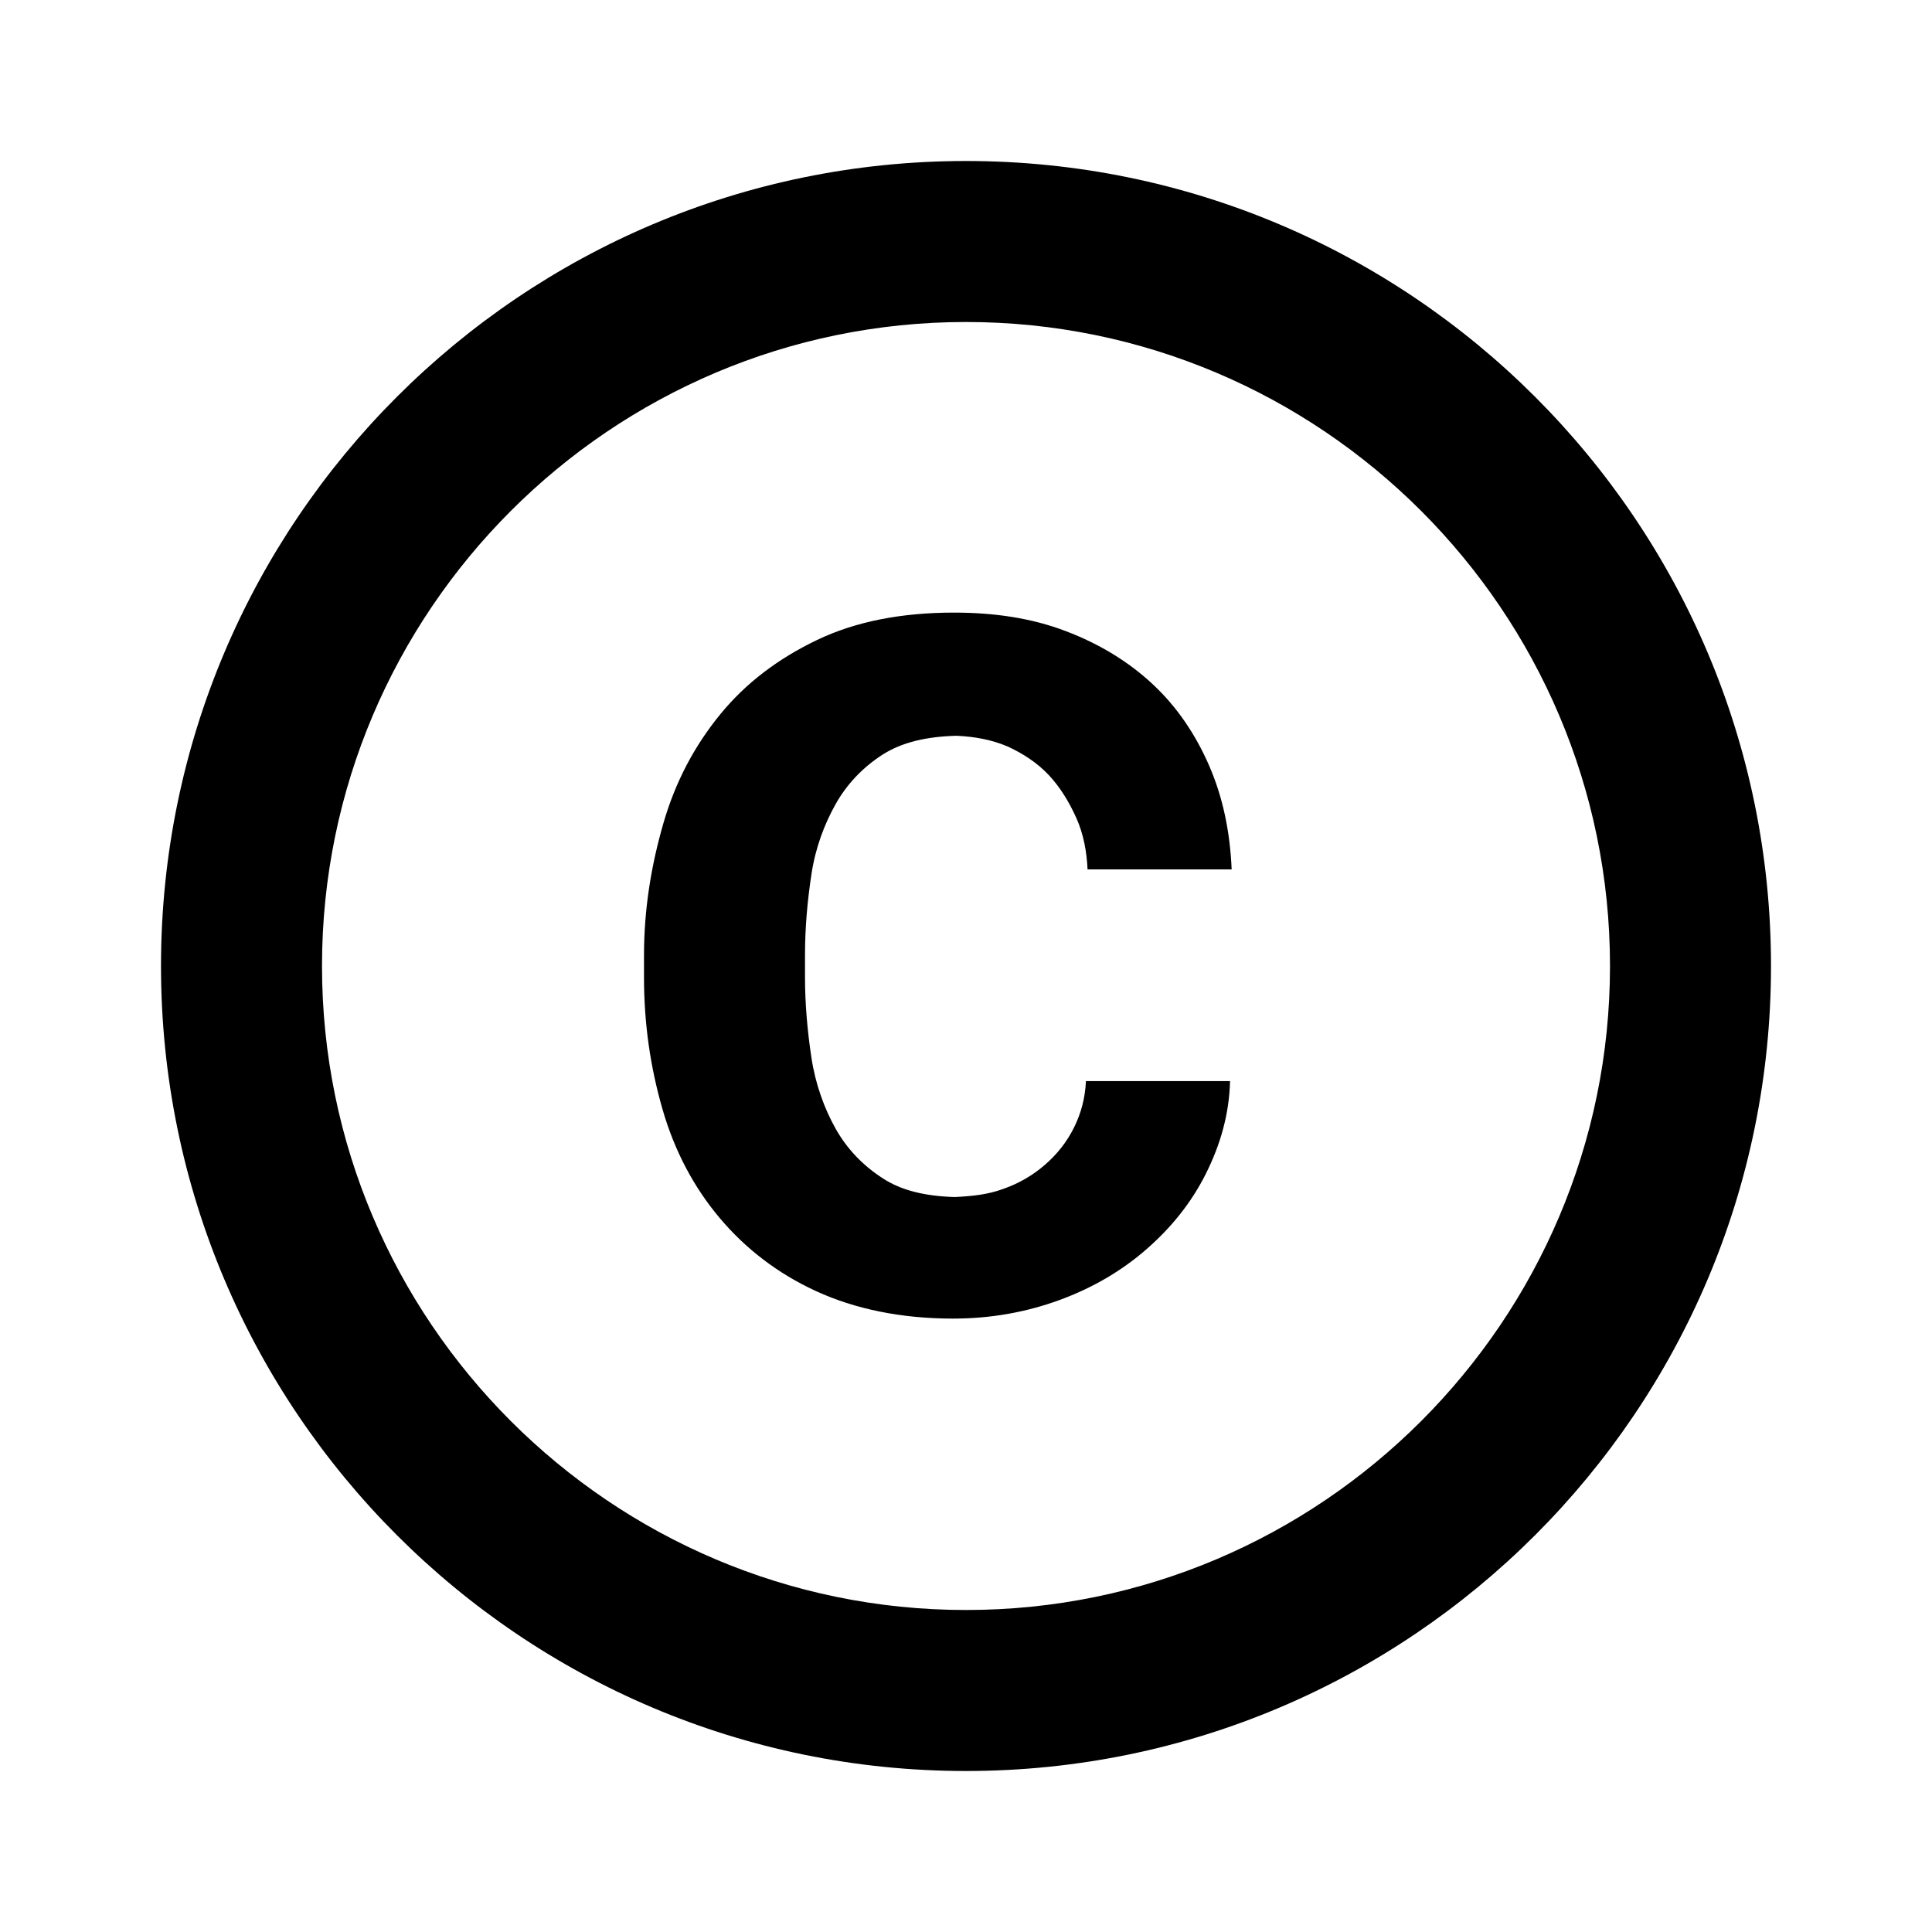
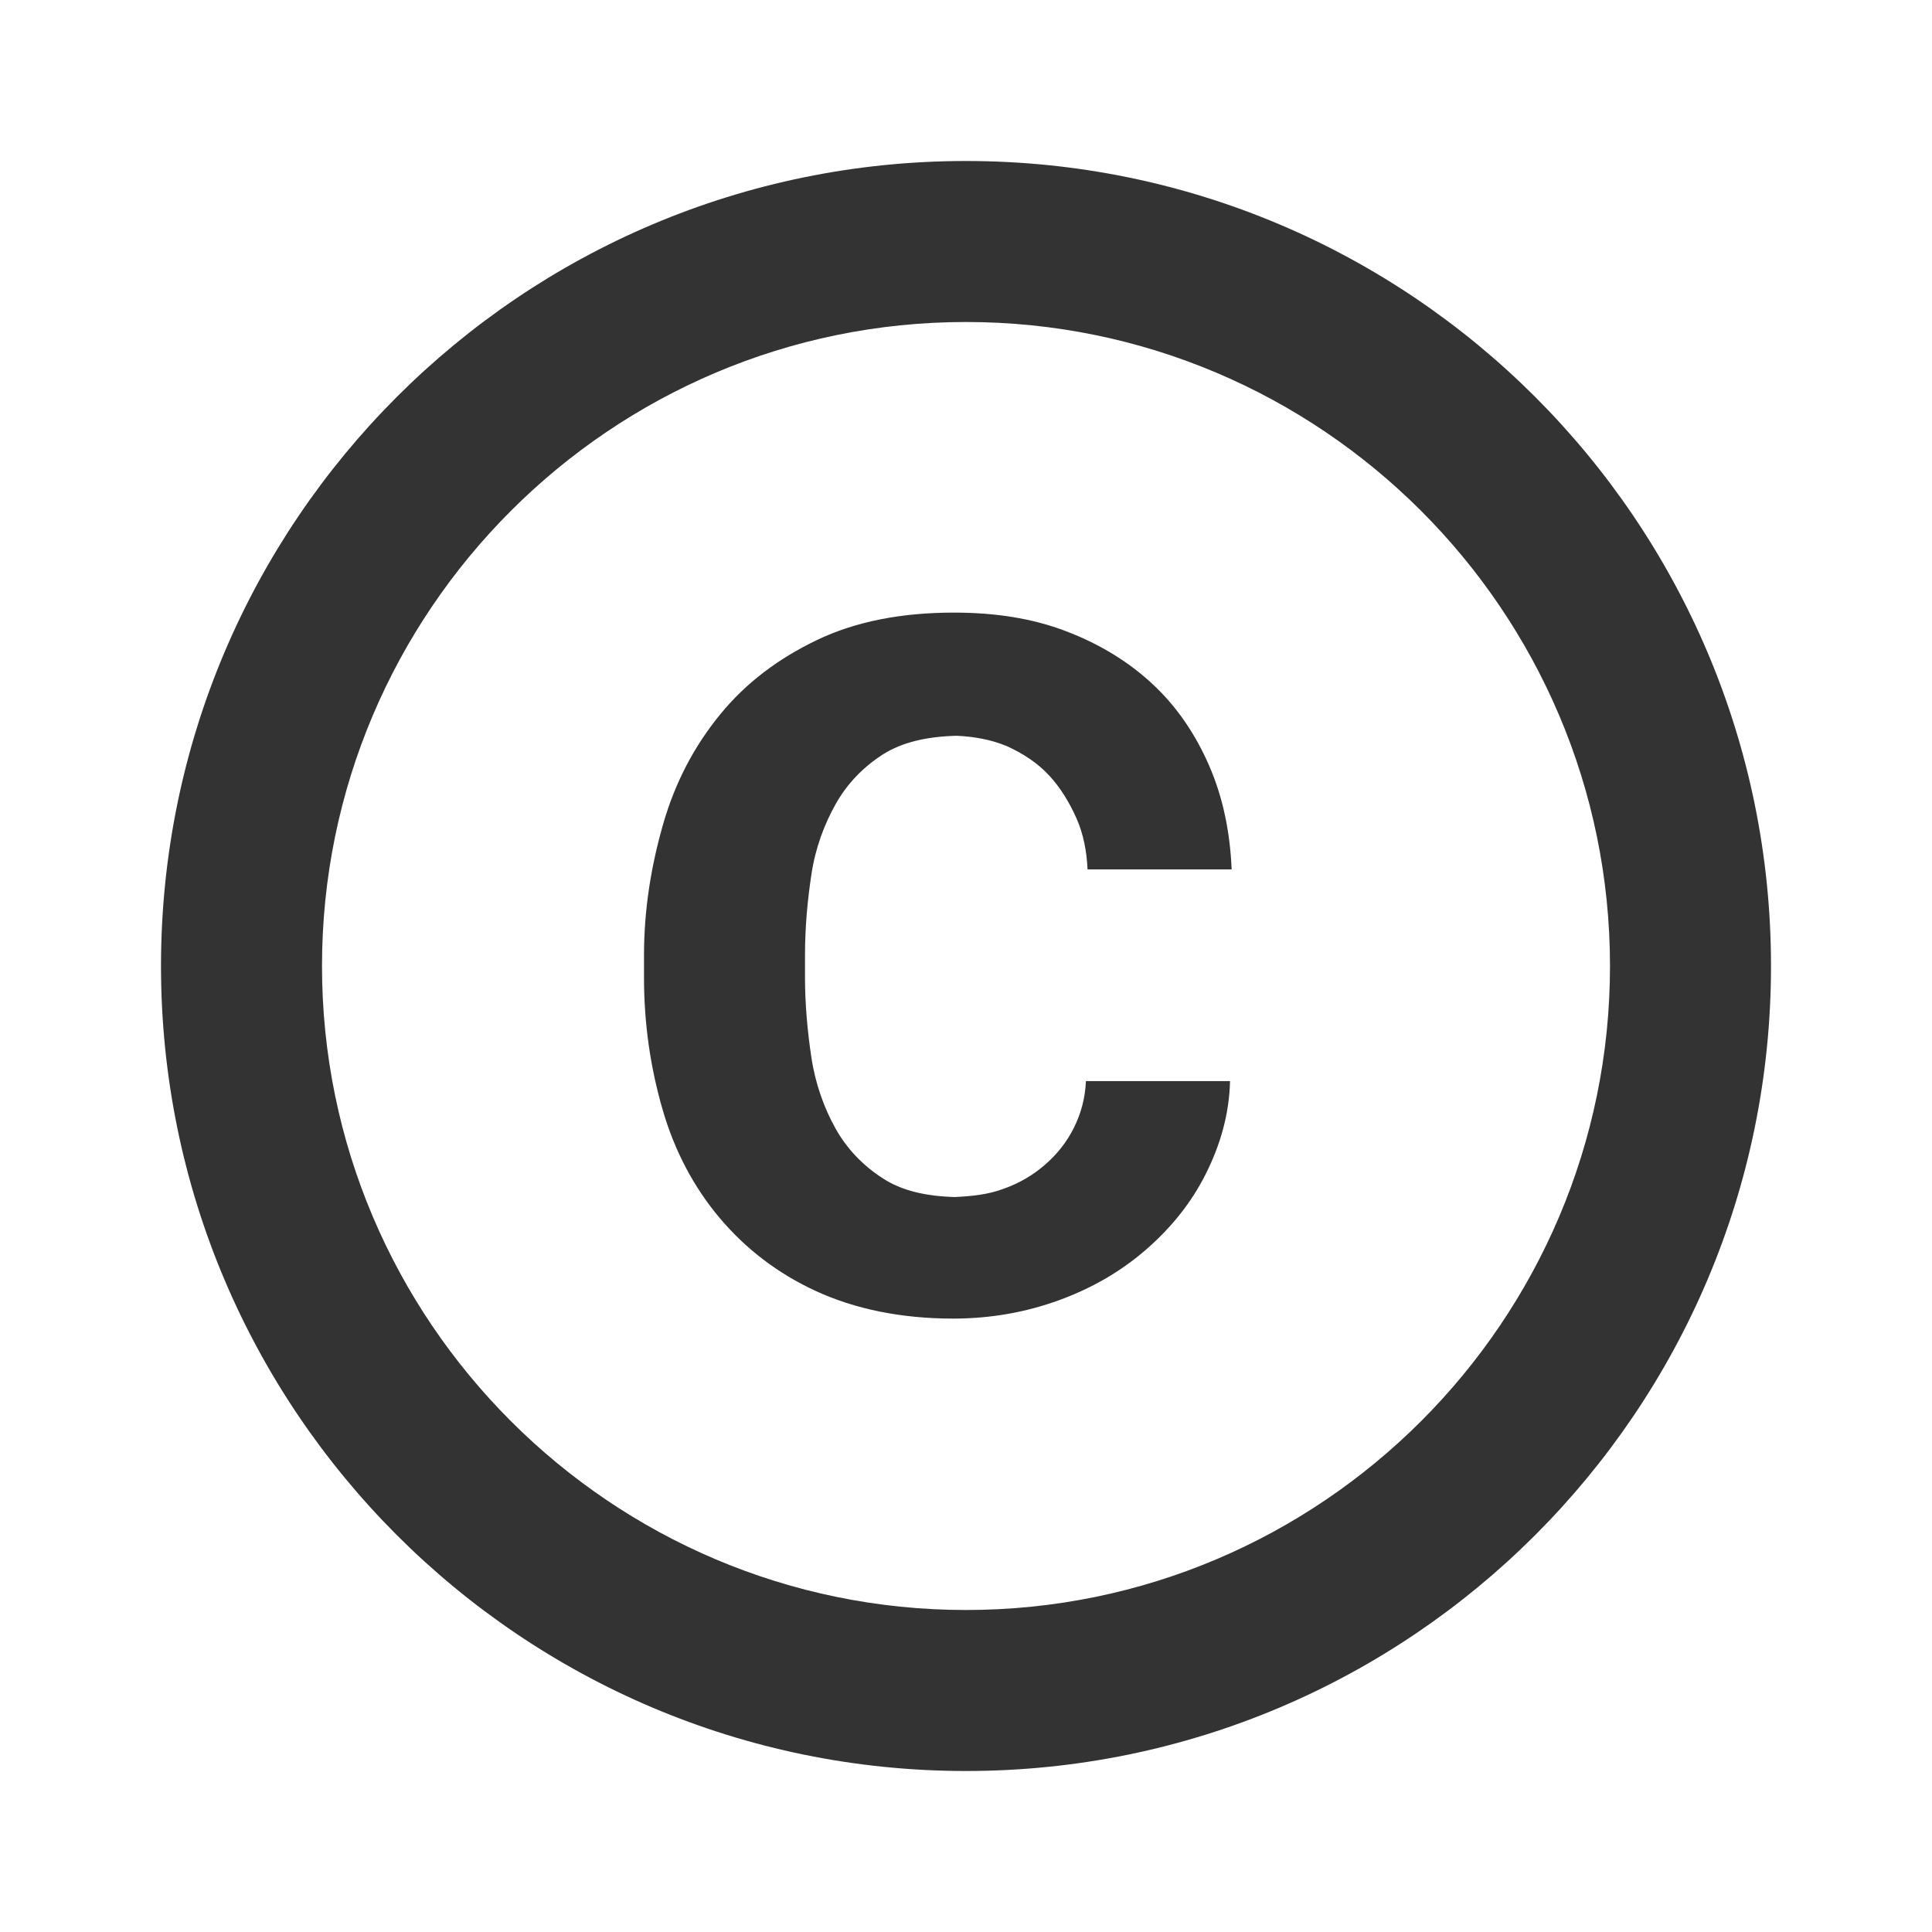
- <svg xmlns="http://www.w3.org/2000/svg" xmlns:xlink="http://www.w3.org/1999/xlink" width="24" height="24" viewBox="0 0 24 24">
+ <svg xmlns="http://www.w3.org/2000/svg" xmlns:xlink="http://www.w3.org/1999/xlink" fill="rgba(0, 0, 0, 0.8)" width="24" height="24" viewBox="0 0 24 24">
  <defs>
    <path id="a" d="M24 0v24H0V0h24z" />
  </defs>
  <clipPath id="b">
    <use xlink:href="#a" overflow="visible" />
  </clipPath>
  <path d="M10.08 10.86c.05-.33.16-.62.3-.87s.34-.46.59-.62c.24-.15.54-.22.91-.23.23.01.44.05.63.13.2.09.38.21.52.36s.25.33.34.53.13.42.14.64h1.79c-.02-.47-.11-.9-.28-1.29s-.4-.73-.7-1.01-.66-.5-1.08-.66-.88-.23-1.39-.23c-.65 0-1.22.11-1.7.34s-.88.53-1.2.92-.56.84-.71 1.36S8 11.29 8 11.87v.27c0 .58.08 1.12.23 1.64s.39.97.71 1.35.72.69 1.2.91 1.05.34 1.7.34c.47 0 .91-.08 1.32-.23s.77-.36 1.08-.63.56-.58.74-.94.29-.74.3-1.15h-1.79c-.01.21-.06.4-.15.58s-.21.33-.36.46-.32.23-.52.3c-.19.07-.39.09-.6.1-.36-.01-.66-.08-.89-.23-.25-.16-.45-.37-.59-.62s-.25-.55-.3-.88-.08-.67-.08-1v-.27c0-.35.03-.68.08-1.01zM12 2C6.48 2 2 6.48 2 12s4.48 10 10 10 10-4.48 10-10S17.52 2 12 2zm0 18c-4.41 0-8-3.59-8-8s3.59-8 8-8 8 3.59 8 8-3.59 8-8 8z" clip-path="url(#b)" />
</svg>
